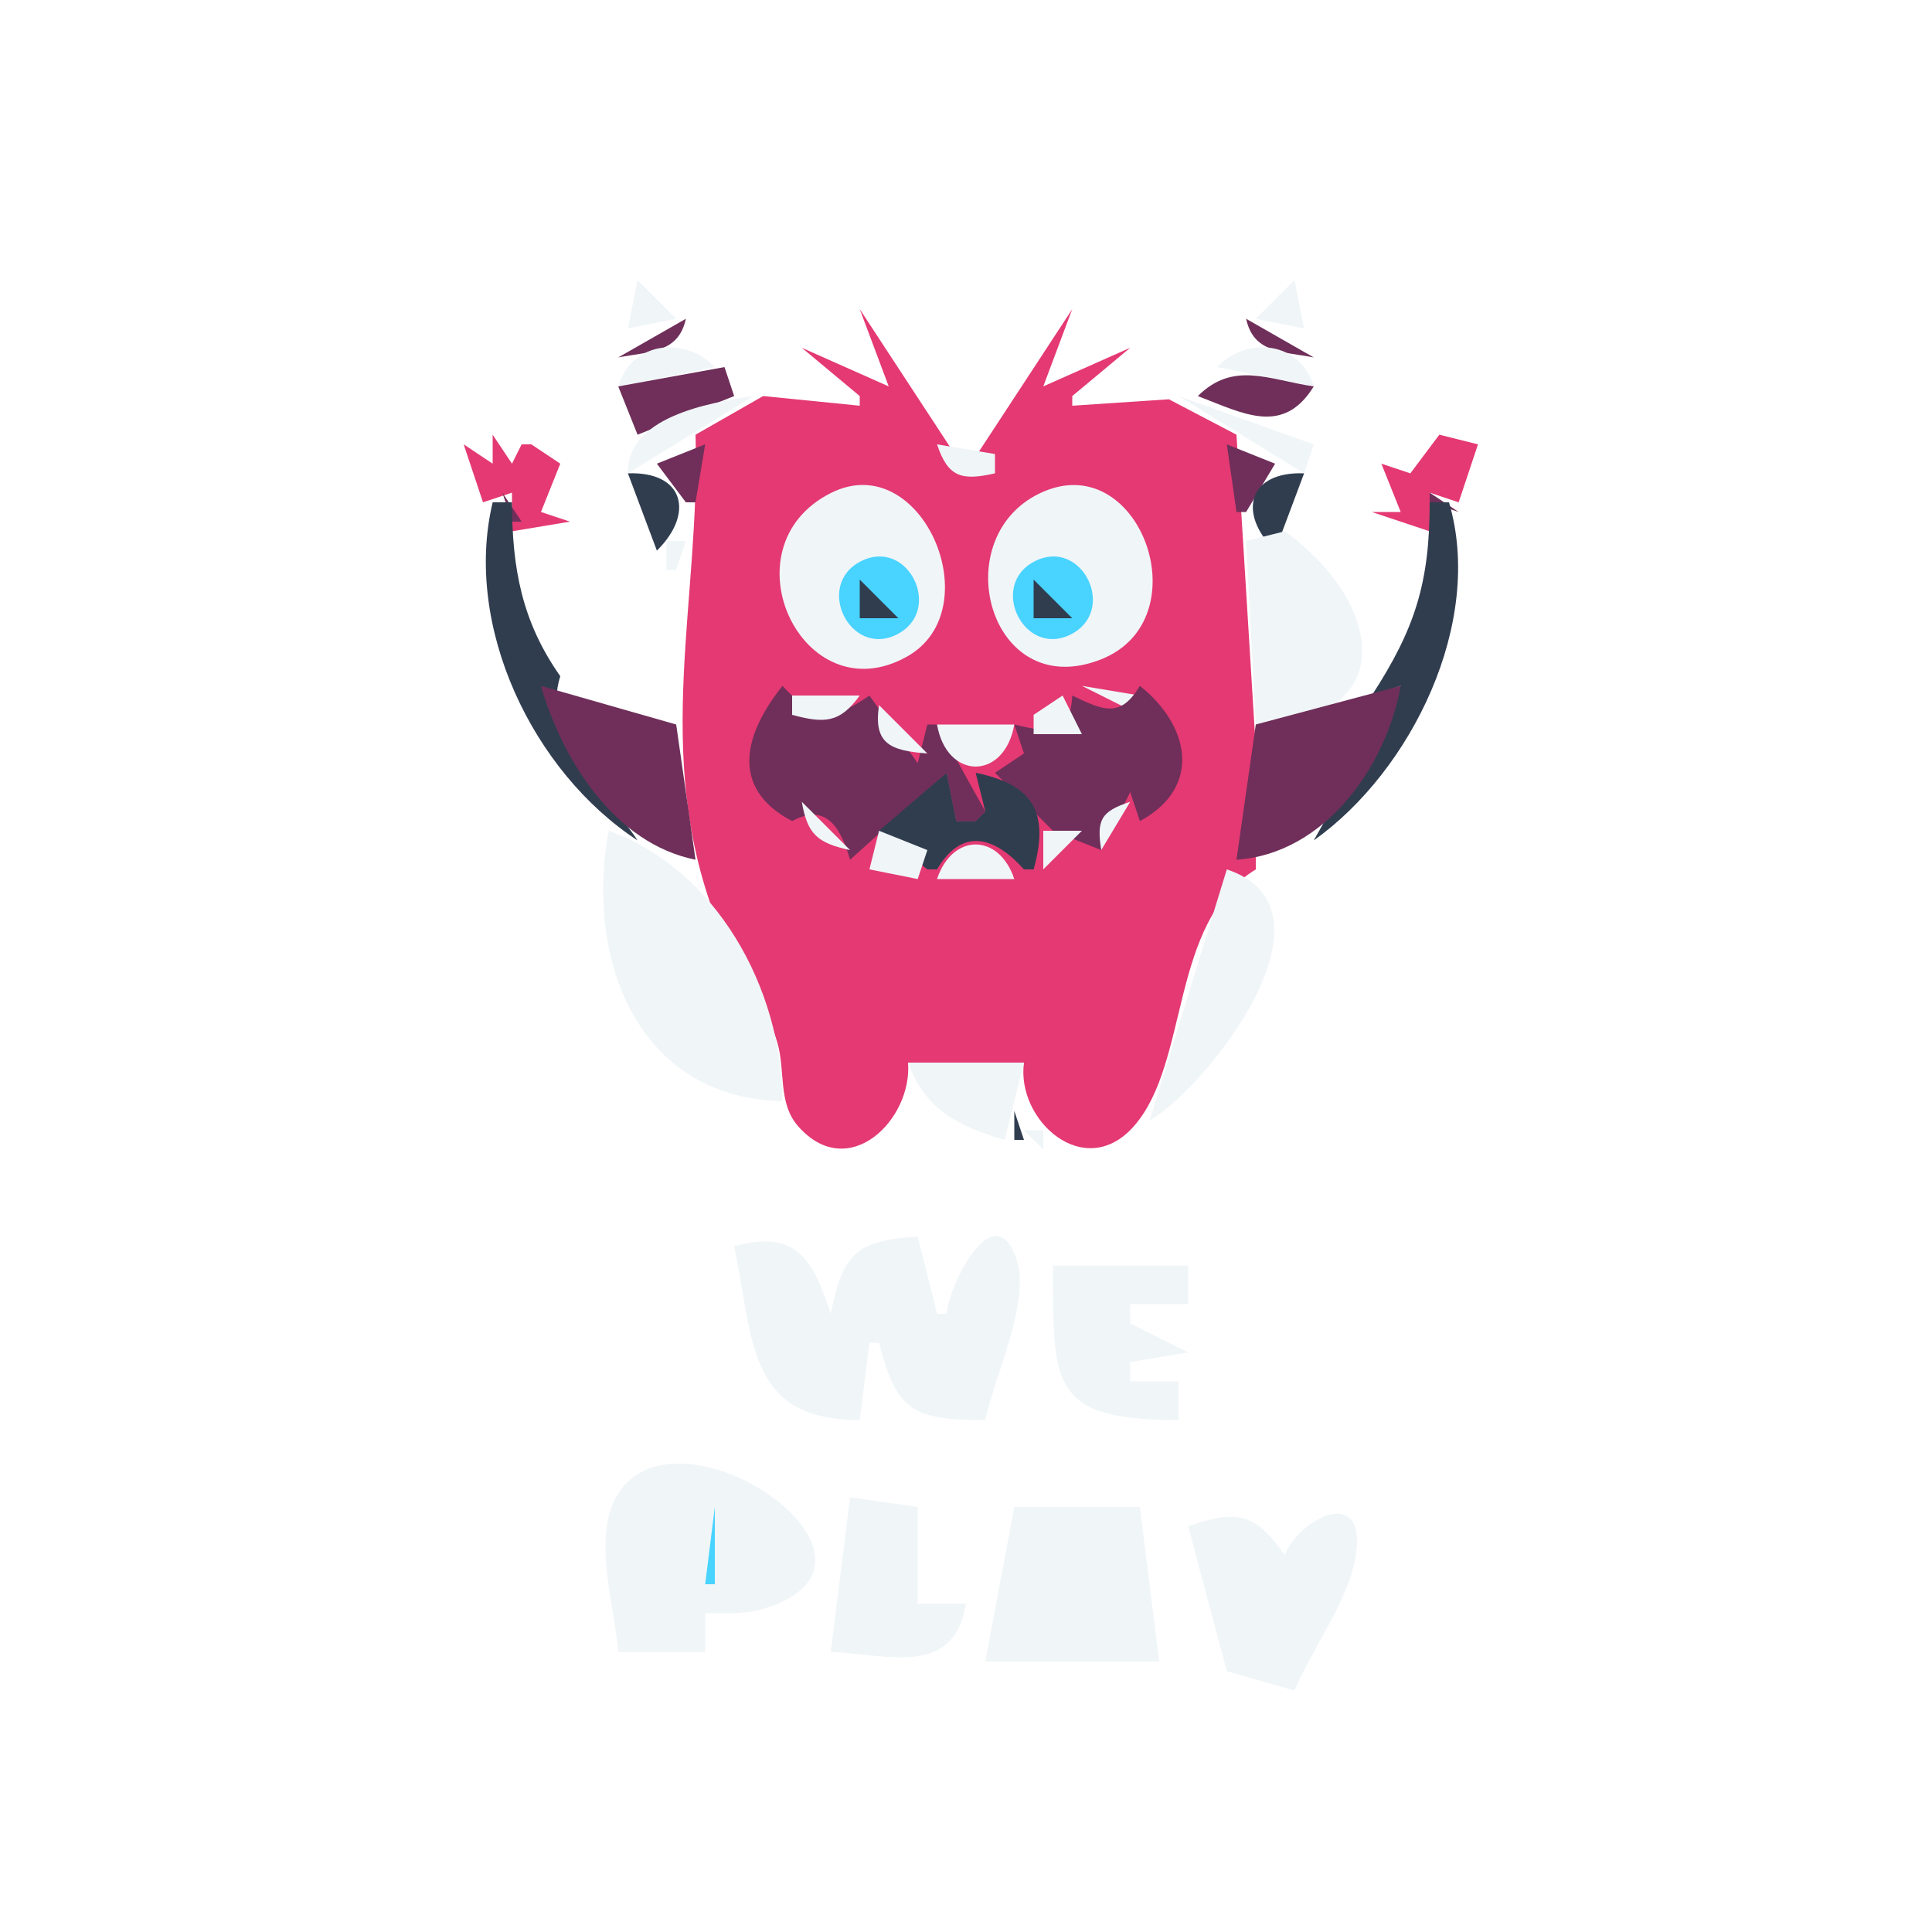
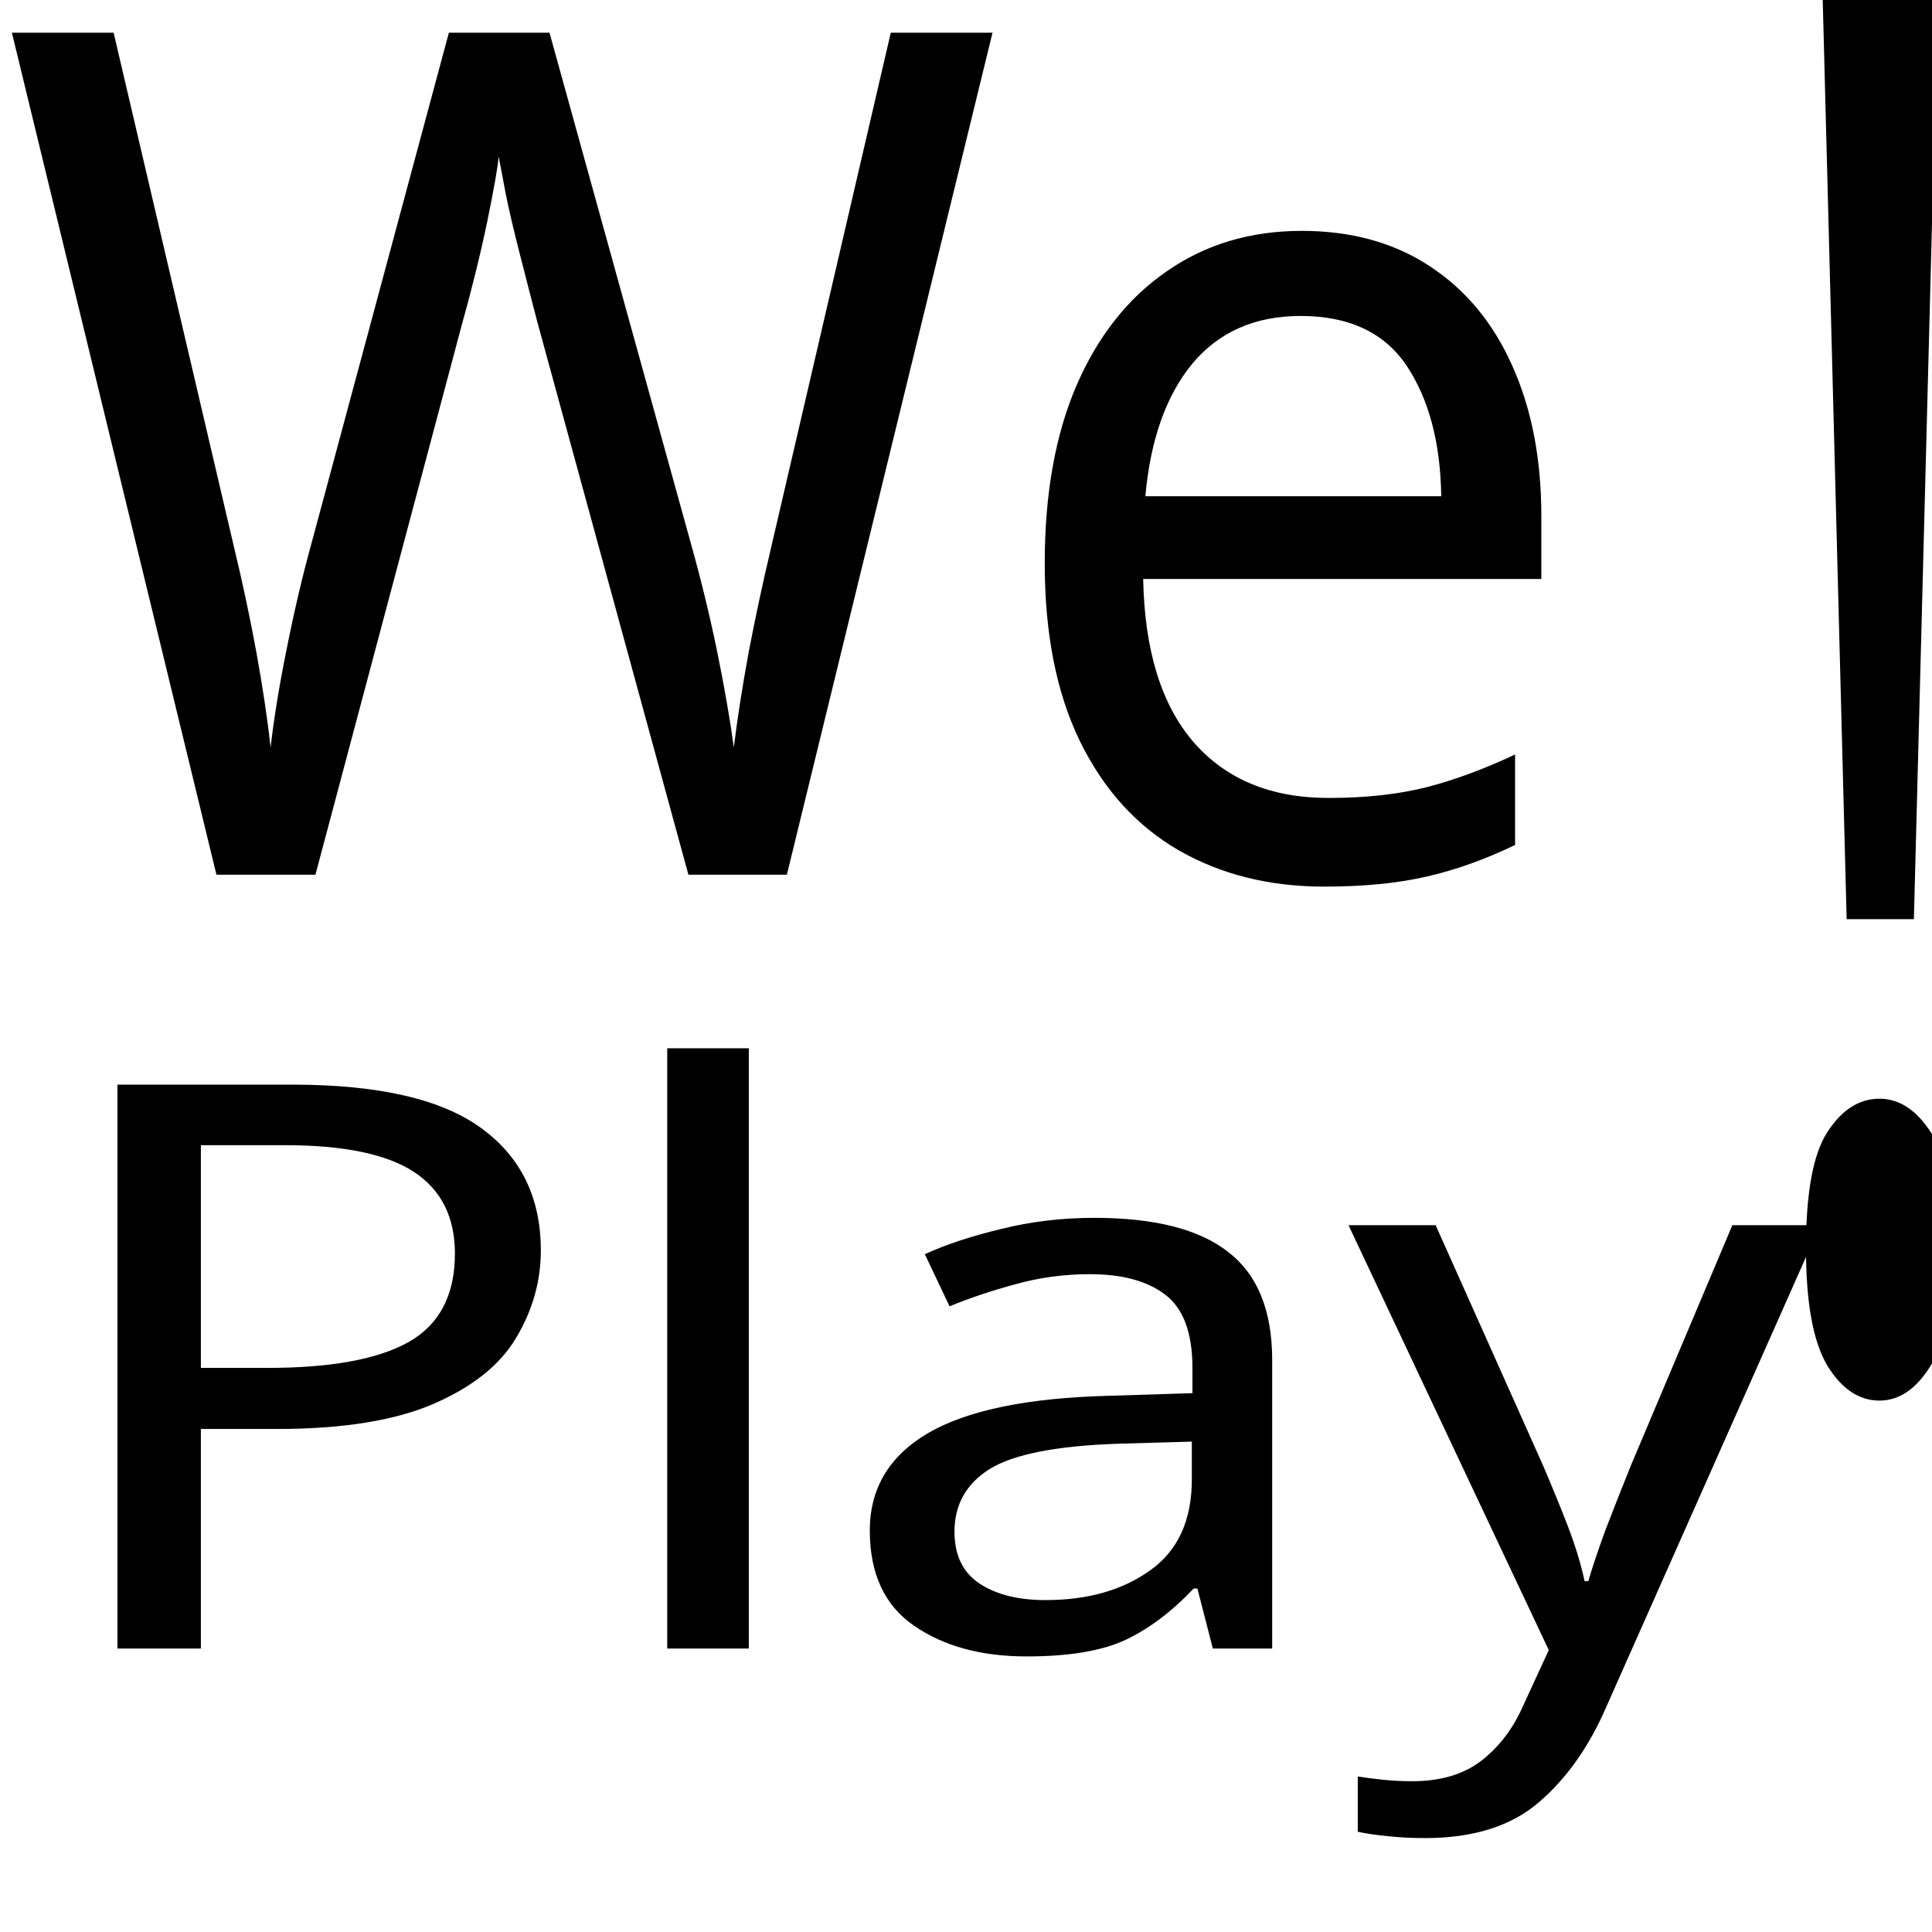
- <svg xmlns="http://www.w3.org/2000/svg" width="200" height="200">
-   <path style="fill:#f0f5f8; stroke:none;" d="M66 29L65 34L70 33L66 29M130 33L135 34L134 29L130 33z" />
-   <path style="fill:#e43972; stroke:none;" d="M89 32L92 40L83 36L89 41L89 42L79 41L72 45C72.537 62.251 67.516 77.746 74.066 95C75.774 99.501 79.165 103.409 80.49 108C81.303 110.816 80.53 114.195 82.603 116.566C87.824 122.532 94.468 115.891 94 110L106 110C105.177 116 112.305 122.384 117.397 116.566C123.211 109.92 121.005 95.482 130 90L130 89L129.91 76L128 45L121 41.333L111 42L111 41L117 36L108 40L111 32L100 48.793L89 32M67 33L68 34L67 33z" />
-   <path style="fill:#6f2f5a; stroke:none;" d="M64 37C67.284 36.379 70.24 36.545 71 33L64 37M129 33C129.76 36.545 132.716 36.379 136 37L129 33z" />
-   <path style="fill:#e43972; stroke:none;" d="M132 33L133 34L132 33z" />
-   <path style="fill:#303d4f; stroke:none;" d="M64 35L65 36L64 35z" />
-   <path style="fill:#f0f5f8; stroke:none;" d="M64 40L74 38C70.86 34.746 65.361 35.347 64 40z" />
-   <path style="fill:#6f2f5a; stroke:none;" d="M89 35L90 36L89 35M110 35L111 36L110 35z" />
-   <path style="fill:#f0f5f8; stroke:none;" d="M126 38L136 40C134.639 35.347 129.14 34.746 126 38z" />
-   <path style="fill:#303d4f; stroke:none;" d="M135 35L136 36L135 35z" />
-   <path style="fill:#e43972; stroke:none;" d="M66 36L67 37L66 36M133 36L134 37L133 36M71 38L72 39L71 38z" />
-   <path style="fill:#6f2f5a; stroke:none;" d="M64 40L66 45L76 41L75 38L64 40M124 41C128.774 42.838 132.835 45.108 136 40C131.331 39.314 127.692 37.342 124 41z" />
-   <path style="fill:#49d3ff; stroke:none;" d="M129 38L130 39L129 38z" />
-   <path style="fill:#e43972; stroke:none;" d="M67 39L68 40L67 39z" />
-   <path style="fill:#6f2f5a; stroke:none;" d="M90 39L91 40L90 39z" />
-   <path style="fill:#49d3ff; stroke:none;" d="M91 39L92 40L91 39M108 39L109 40L108 39z" />
-   <path style="fill:#6f2f5a; stroke:none;" d="M109 39L110 40L109 39z" />
-   <path style="fill:#e43972; stroke:none;" d="M132 39L133 40L132 39z" />
-   <path style="fill:#303d4f; stroke:none;" d="M64 41L66 45L64 41z" />
-   <path style="fill:#e43972; stroke:none;" d="M74 41L75 42L74 41z" />
-   <path style="fill:#f0f5f8; stroke:none;" d="M65 49L78 41C73.18 41.722 64.903 43.193 65 49M122 41L135 49L136 46L122 41z" />
-   <path style="fill:#e43972; stroke:none;" d="M125 41L126 42L125 41z" />
-   <path style="fill:#303d4f; stroke:none;" d="M135 41L134 45L135 41z" />
-   <path style="fill:#e43972; stroke:none;" d="M69 43L70 44L69 43z" />
-   <path style="fill:#6f2f5a; stroke:none;" d="M96 43L97 44L96 43M103 43L104 44L103 43z" />
-   <path style="fill:#e43972; stroke:none;" d="M130 43L131 44L130 43M133 44L134 45L133 44M51 45L51 48L48 46L50 52L53 51L53 55L59 54L56 53L58 48L55 46L54 46L53 48L51 45z" />
-   <path style="fill:#6f2f5a; stroke:none;" d="M73 45L74 46L73 45M126 45L127 46L126 45z" />
-   <path style="fill:#e43972; stroke:none;" d="M149 45L146 49L143 48L145 53L142 53L148 55L148 51L151 52L153 46L149 45M70 46L71 47L70 46z" />
-   <path style="fill:#6f2f5a; stroke:none;" d="M68 48L71 52L72 52L73 46L68 48z" />
-   <path style="fill:#f0f5f8; stroke:none;" d="M97 46C98.136 49.422 99.57 49.784 103 49L103 47L97 46z" />
-   <path style="fill:#6f2f5a; stroke:none;" d="M127 46L128 53L129 53L132 48L127 46z" />
-   <path style="fill:#e43972; stroke:none;" d="M129 46L130 47L129 46M68 47L69 48L68 47M131 47L132 48L131 47z" />
-   <path style="fill:#6f2f5a; stroke:none;" d="M66 48L67 49L66 48z" />
-   <path style="fill:#303d4f; stroke:none;" d="M65 49L68 57C71.911 53.155 70.808 48.782 65 49M132 57L135 49C129.192 48.782 128.089 53.155 132 57z" />
-   <path style="fill:#6f2f5a; stroke:none;" d="M133 48L134 49L133 48z" />
-   <path style="fill:#f0f5f8; stroke:none;" d="M86.019 51.032C74.874 56.631 83.073 74.042 93.891 67.972C102.611 63.08 95.412 46.314 86.019 51.032M108.093 50.863C97.702 55.235 102.255 72.891 113.981 68.258C124.334 64.167 118.137 46.637 108.093 50.863z" />
-   <path style="fill:#6f2f5a; stroke:none;" d="M52 51L53 54L54 54L52 51M148 51L148 52L151 53L148 51z" />
-   <path style="fill:#303d4f; stroke:none;" d="M51 52C47.942 64.85 55.151 79.909 66 87C62.742 82.07 55.951 76.364 58 70C54.012 64.332 53.019 58.825 53 52L51 52M148 52C147.999 60.273 146.515 65.057 142 72L145 71L136 87C146.129 79.805 153.67 64.416 150 52L148 52z" />
-   <path style="fill:#6f2f5a; stroke:none;" d="M132 55L133 56L132 55z" />
-   <path style="fill:#f0f5f8; stroke:none;" d="M133 55L129 56L130 75C144.992 74.681 143.345 62.463 133 55M69 56L69 59L70 59L71 56L69 56z" />
-   <path style="fill:#49d3ff; stroke:none;" d="M89.151 58.086C84.289 60.522 87.959 68.058 92.775 65.712C97.747 63.29 94.057 55.629 89.151 58.086M107.151 58.086C102.289 60.522 105.959 68.058 110.775 65.712C115.747 63.29 112.057 55.629 107.151 58.086z" />
-   <path style="fill:#303d4f; stroke:none;" d="M89 60L89 64L93 64L89 60z" />
-   <path style="fill:#f0f5f8; stroke:none;" d="M92 60L93 61L92 60z" />
-   <path style="fill:#303d4f; stroke:none;" d="M107 60L107 64L111 64L107 60z" />
-   <path style="fill:#f0f5f8; stroke:none;" d="M110.667 60.333L111.333 60.667L110.667 60.333z" />
-   <path style="fill:#49d3ff; stroke:none;" d="M90 62L91 63L90 62M108 62L109 63L108 62z" />
-   <path style="fill:#6f2f5a; stroke:none;" d="M56 71C58.241 78.761 63.648 87.315 72 89L70 75L56 71M81 71C77.038 75.963 75.49 81.584 82 85C85.504 83.08 87.029 85.656 88 89L98 80L99 85L101 85L102 84L97 75L96 75L95 79L90 72C86.169 74.709 84.157 74.427 81 71z" />
-   <path style="fill:#f0f5f8; stroke:none;" d="M82 72L82 74C85.337 74.903 86.935 74.859 89 72L82 72M112 71L118 74L118 72L112 71z" />
-   <path style="fill:#6f2f5a; stroke:none;" d="M118 71C115.993 74.337 114.285 73.581 111 72C110.801 76.21 108.625 75.871 105 75L106 78L103 80L109 86L114 88L117 82L118 85C124.49 81.506 123.161 75.092 118 71M130 75L128 89C137.06 88.392 143.465 79.504 145 71L130 75z" />
-   <path style="fill:#303d4f; stroke:none;" d="M60 72L61 73L60 72z" />
-   <path style="fill:#f0f5f8; stroke:none;" d="M110 72L107 74L107 76L112 76L110 72z" />
-   <path style="fill:#303d4f; stroke:none;" d="M62 73L63 74L62 73z" />
-   <path style="fill:#e43972; stroke:none;" d="M88 73L89 74L88 73z" />
-   <path style="fill:#f0f5f8; stroke:none;" d="M91 73C90.384 77.025 92.201 77.705 96 78L91 73z" />
-   <path style="fill:#e43972; stroke:none;" d="M111 73L112 74L111 73M114 74L115 75L114 74M116 74L117 75L116 74M136 74L137 75L136 74z" />
-   <path style="fill:#f0f5f8; stroke:none;" d="M97 75C98.008 80.807 103.992 80.807 105 75L97 75z" />
-   <path style="fill:#e43972; stroke:none;" d="M105.333 76.667L105.667 77.333L105.333 76.667M93.667 78.333L94.333 78.667L93.667 78.333M98 79L99 80L98 79z" />
-   <path style="fill:#303d4f; stroke:none;" d="M91 86L96 90L97 90C99.579 85.636 102.921 86.55 106 90L107 90C108.619 84.214 107.068 81.229 101 80L102 84L101 85L99 85L98 80L91 86z" />
-   <path style="fill:#e43972; stroke:none;" d="M116 82L118 84L116 82M82 83L83 84L82 83z" />
-   <path style="fill:#f0f5f8; stroke:none;" d="M83 83C83.588 86.403 84.649 87.272 88 88L83 83M114 88L117 83C113.964 84 113.506 84.863 114 88z" />
-   <path style="fill:#49d3ff; stroke:none;" d="M82.333 84.667L82.667 85.333L82.333 84.667M117.333 84.667L117.667 85.333L117.333 84.667z" />
-   <path style="fill:#e43972; stroke:none;" d="M110 85L111 86L110 85z" />
-   <path style="fill:#f0f5f8; stroke:none;" d="M63 86C60.574 99.066 65.813 113.643 81 114C80.96 102.258 74.067 89.937 63 86M91 86L90 90L95 91L96 88L91 86z" />
-   <path style="fill:#49d3ff; stroke:none;" d="M93 86L94 87L93 86z" />
-   <path style="fill:#6f2f5a; stroke:none;" d="M94 86L95 87L94 86M99 86L100 87L99 86z" />
-   <path style="fill:#49d3ff; stroke:none;" d="M100.667 86.333L101.333 86.667L100.667 86.333z" />
-   <path style="fill:#6f2f5a; stroke:none;" d="M102 86L103 87L102 86z" />
-   <path style="fill:#f0f5f8; stroke:none;" d="M108 86L108 90L112 86L108 86z" />
-   <path style="fill:#49d3ff; stroke:none;" d="M66 87L67 88L66 87M95 87L96 88L95 87M97 87L98 88L97 87z" />
-   <path style="fill:#f0f5f8; stroke:none;" d="M97 91L105 91C103.415 86.227 98.585 86.227 97 91z" />
-   <path style="fill:#49d3ff; stroke:none;" d="M104 87L105 88L104 87M107 87L108 88L107 87z" />
-   <path style="fill:#303d4f; stroke:none;" d="M134 87L135 88L134 87z" />
-   <path style="fill:#49d3ff; stroke:none;" d="M68 88L69 89L68 88z" />
-   <path style="fill:#6f2f5a; stroke:none;" d="M105 88L106 89L105 88M107.333 88.667L107.667 89.333L107.333 88.667z" />
-   <path style="fill:#49d3ff; stroke:none;" d="M95 89L96 90L95 89M105 89L106 90L105 89z" />
-   <path style="fill:#6f2f5a; stroke:none;" d="M95.667 90.333L96.333 90.667L95.667 90.333z" />
-   <path style="fill:#f0f5f8; stroke:none;" d="M127 90L119 116C125.001 112.529 139.459 94.135 127 90M94 110C95.737 114.845 99.212 116.617 104 118L106 110L94 110z" />
-   <path style="fill:#49d3ff; stroke:none;" d="M94 113L95 114L94 113z" />
-   <path style="fill:#303d4f; stroke:none;" d="M94 114L96 118L94 114z" />
-   <path style="fill:#6f2f5a; stroke:none;" d="M105 114L106 115L105 114z" />
-   <path style="fill:#49d3ff; stroke:none;" d="M104 115L105 116L104 115z" />
-   <path style="fill:#303d4f; stroke:none;" d="M105 115L105 118L106 118L105 115z" />
-   <path style="fill:#6f2f5a; stroke:none;" d="M81 116L83 118L81 116M104 116L105 117L104 116M106 116L107 117L106 116M118 116L117 118L118 116z" />
-   <path style="fill:#303d4f; stroke:none;" d="M81.333 117.667L81.667 118.333L81.333 117.667z" />
-   <path style="fill:#f0f5f8; stroke:none;" d="M106 117L108 119L108 117L106 117z" />
-   <path style="fill:#303d4f; stroke:none;" d="M118.333 117.667L118.667 118.333L118.333 117.667z" />
-   <path style="fill:#6f2f5a; stroke:none;" d="M84 118L85 119L84 118M89.667 118.333L90.333 118.667L89.667 118.333M109.667 118.333L110.333 118.667L109.667 118.333M115 118L116 119L115 118z" />
-   <path style="fill:#303d4f; stroke:none;" d="M85 119L86 120L85 119M90 119L91 120L90 119M109 119L110 120L109 119M114 119L115 120L114 119z" />
-   <path style="fill:#f0f5f8; stroke:none;" d="M76 129C78.044 138.908 77.372 146.991 89 147L90 139L91 139C92.803 146.19 94.664 146.994 102 147C102.908 142.602 106.736 134.642 105.223 130.319C102.851 123.543 98.152 133.225 98 136L97 136L95 128C88.704 128.433 87.257 129.656 86 136C84.141 130.385 82.49 127.237 76 129M109 131C109 143.419 108.719 147 122 147L122 143L117 143L117 141L123 140L117 137L117 135L123 135L123 131L109 131M64 171L73 171L73 167C74.951 166.982 77.066 167.131 78.961 166.566C95.596 161.612 69.273 143.796 63.603 155.318C61.466 159.662 63.639 166.429 64 171M88 155L86 171C91.899 171.253 98.742 173.709 100 166L95 166L95 156L88 155z" />
-   <path style="fill:#49d3ff; stroke:none;" d="M74 156L73 164L74 164L74 156z" />
-   <path style="fill:#f0f5f8; stroke:none;" d="M105 156L102 172L120 172L118 156L105 156M123 158L127 173L134 175C135.9 170.437 140.121 165.085 140.461 160.109C140.891 153.825 134.293 157.487 133 161C129.969 156.605 127.959 156.246 123 158z" />
-   <path style="fill:#49d3ff; stroke:none;" d="M112 161L111 165L112 161z" />
+ <svg xmlns="http://www.w3.org/2000/svg" width="200" height="200" viewBox="0 0 52.917 52.917" version="1.1" id="svg5">
+   <defs id="defs2" />
+   <g id="layer1">
+     <text xml:space="preserve" style="font-style:normal;font-weight:normal;font-size:30.967px;line-height:1.25;font-family:sans-serif;fill:#000000;fill-opacity:1;stroke:none;stroke-width:0.774" x="-0.035" y="22.965" id="text3201" transform="scale(0.9587028,1.043076)">
+       <tspan style="font-style:normal;font-variant:normal;font-weight:normal;font-stretch:normal;font-family:Chilanka;-inkscape-font-specification:Chilanka;stroke-width:0.774" x="-0.035" y="22.965" id="tspan3203">We</tspan>
+     </text>
+     <text xml:space="preserve" style="font-style:normal;font-weight:normal;font-size:23.434px;line-height:1.25;font-family:sans-serif;fill:#000000;fill-opacity:1;stroke:none;stroke-width:0.586" x="0.686" y="48.922" id="text9305" transform="scale(1.083472,0.922959)">
+       <tspan id="tspan9303" style="font-style:normal;font-variant:normal;font-weight:normal;font-stretch:normal;font-family:Chilanka;-inkscape-font-specification:Chilanka;stroke-width:0.586" x="0.686" y="48.922">Play</tspan>
+     </text>
+     <text xml:space="preserve" style="font-style:normal;font-variant:normal;font-weight:normal;font-stretch:normal;font-size:44.6px;line-height:1.25;font-family:Chilanka;-inkscape-font-specification:Chilanka;fill:#000000;fill-opacity:1;stroke:none;stroke-width:1.115" x="64.786" y="27.285" id="text10485" transform="scale(0.7275552,1.374466)">
+       <tspan id="tspan10483" style="font-style:normal;font-variant:normal;font-weight:normal;font-stretch:normal;font-family:Chilanka;-inkscape-font-specification:Chilanka;stroke-width:1.115" x="64.786" y="27.285">!</tspan>
+     </text>
+   </g>
</svg>
